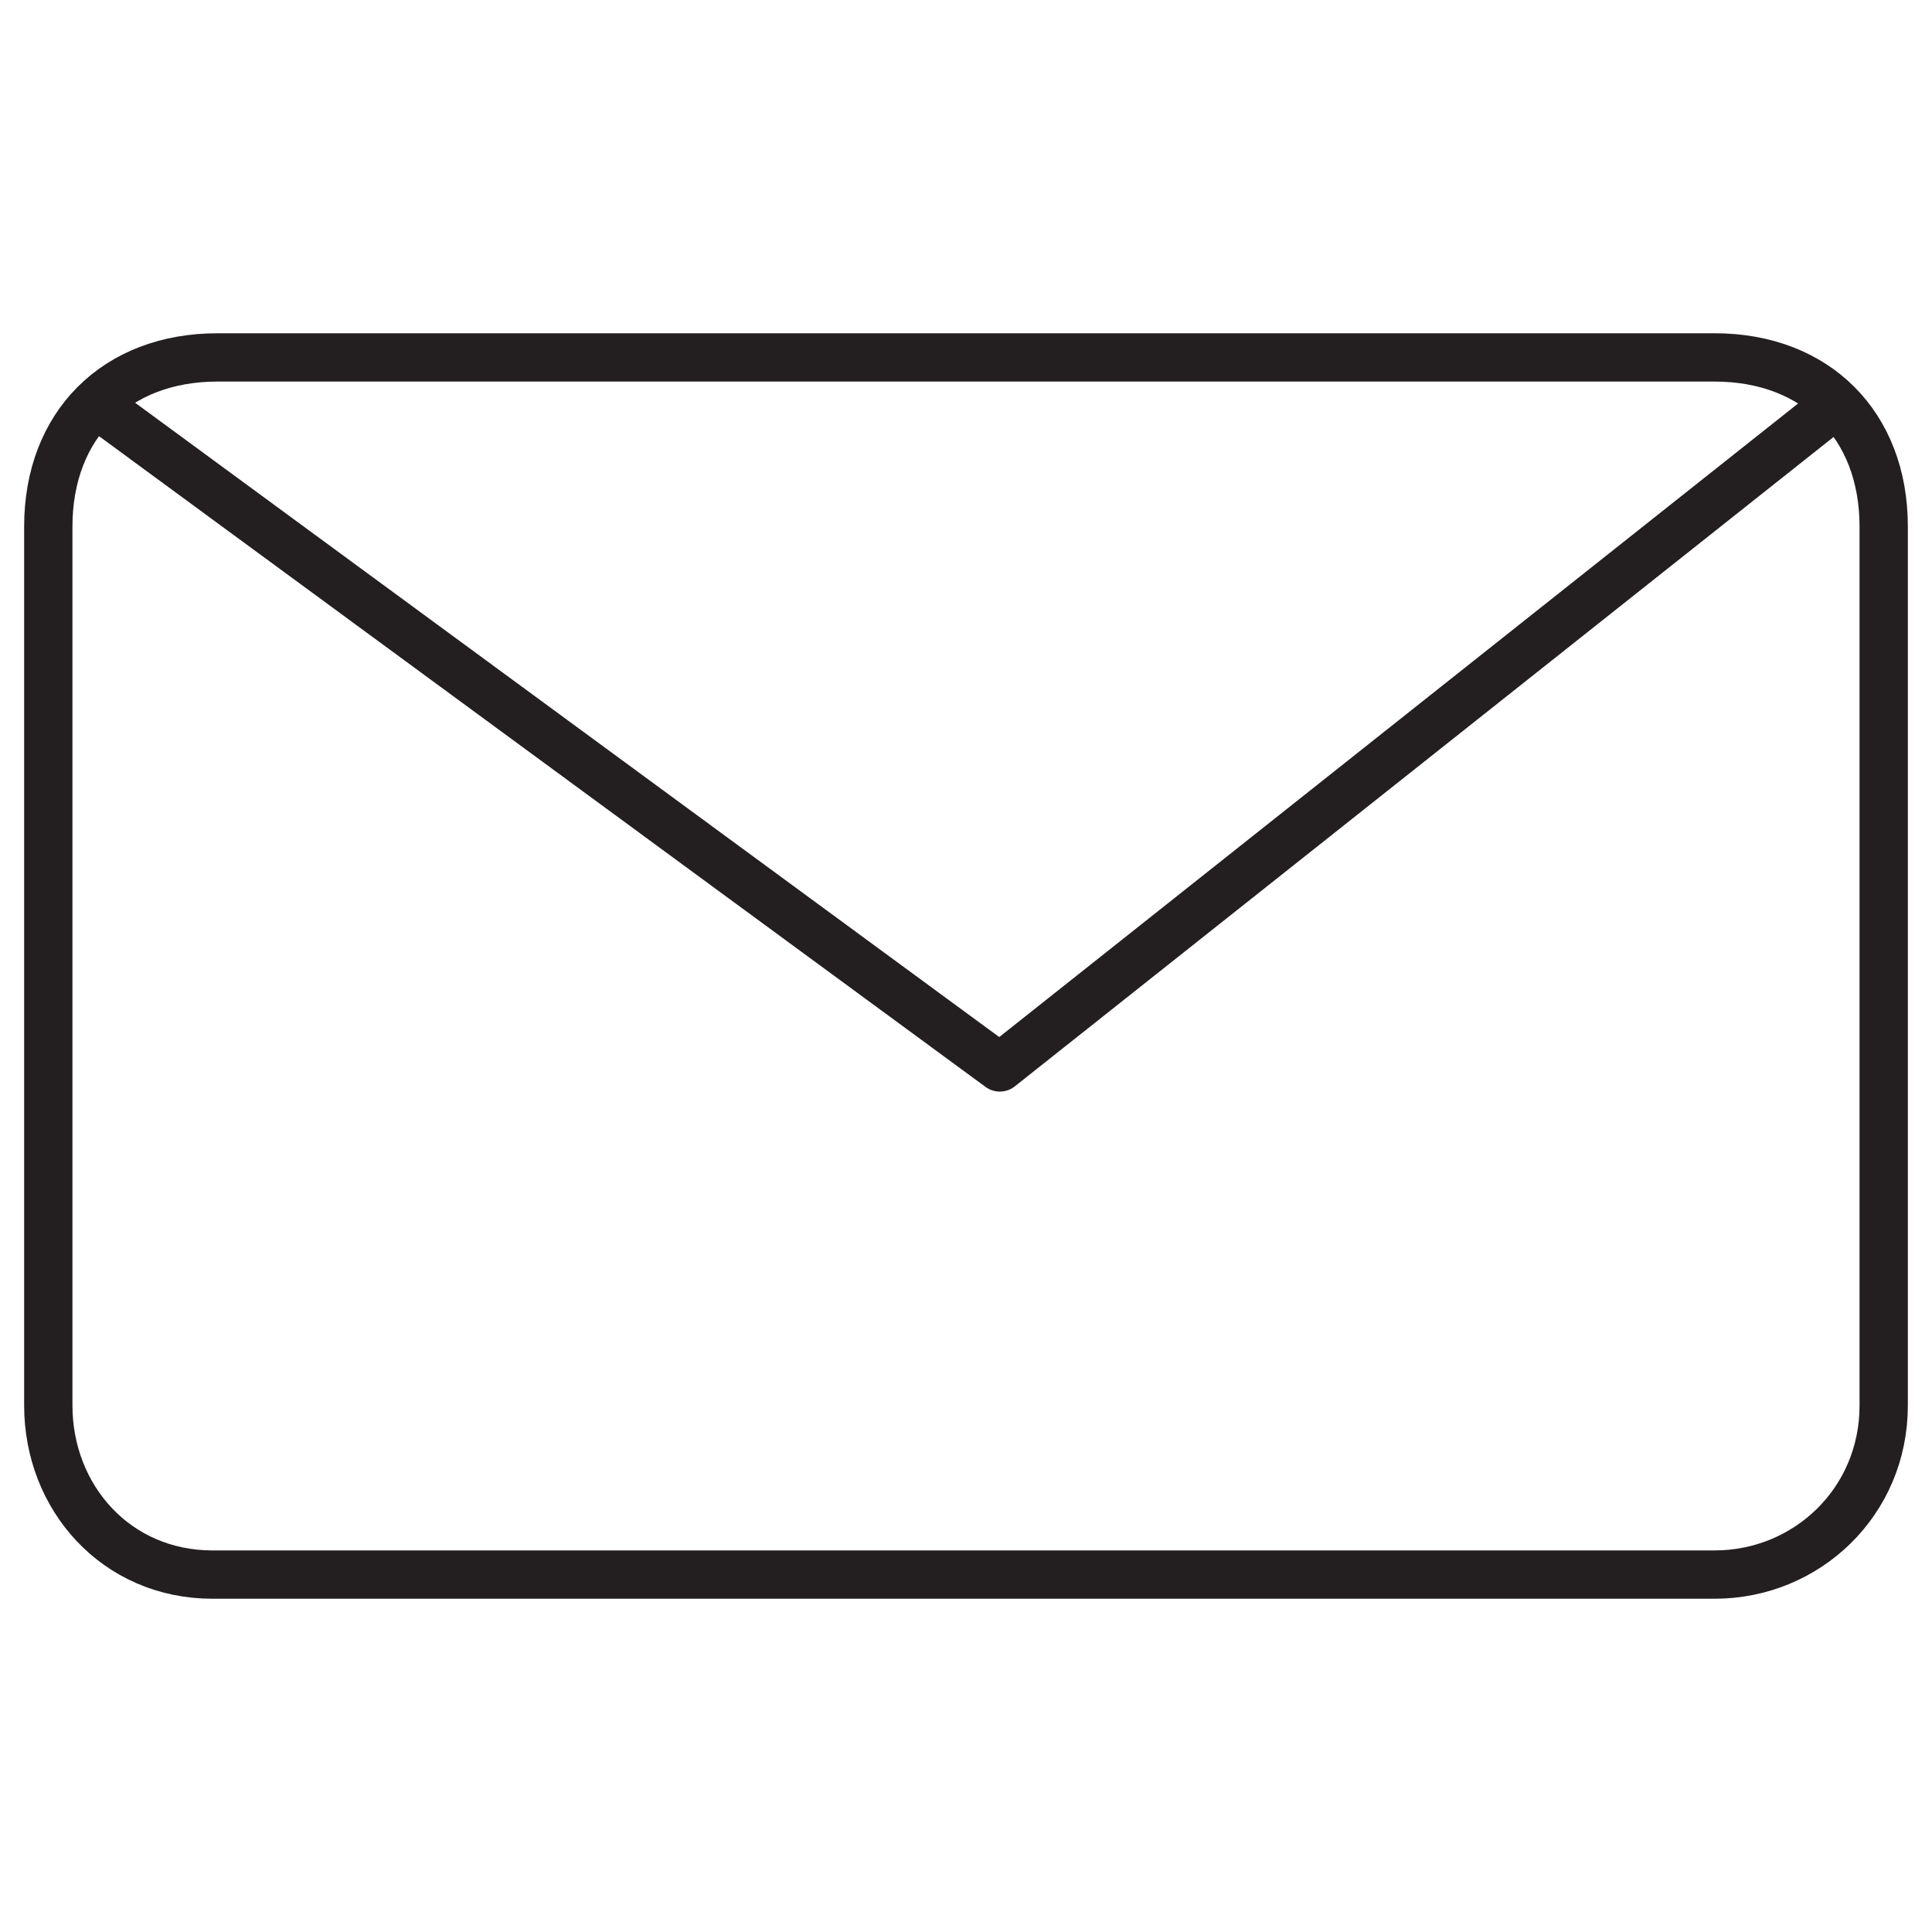
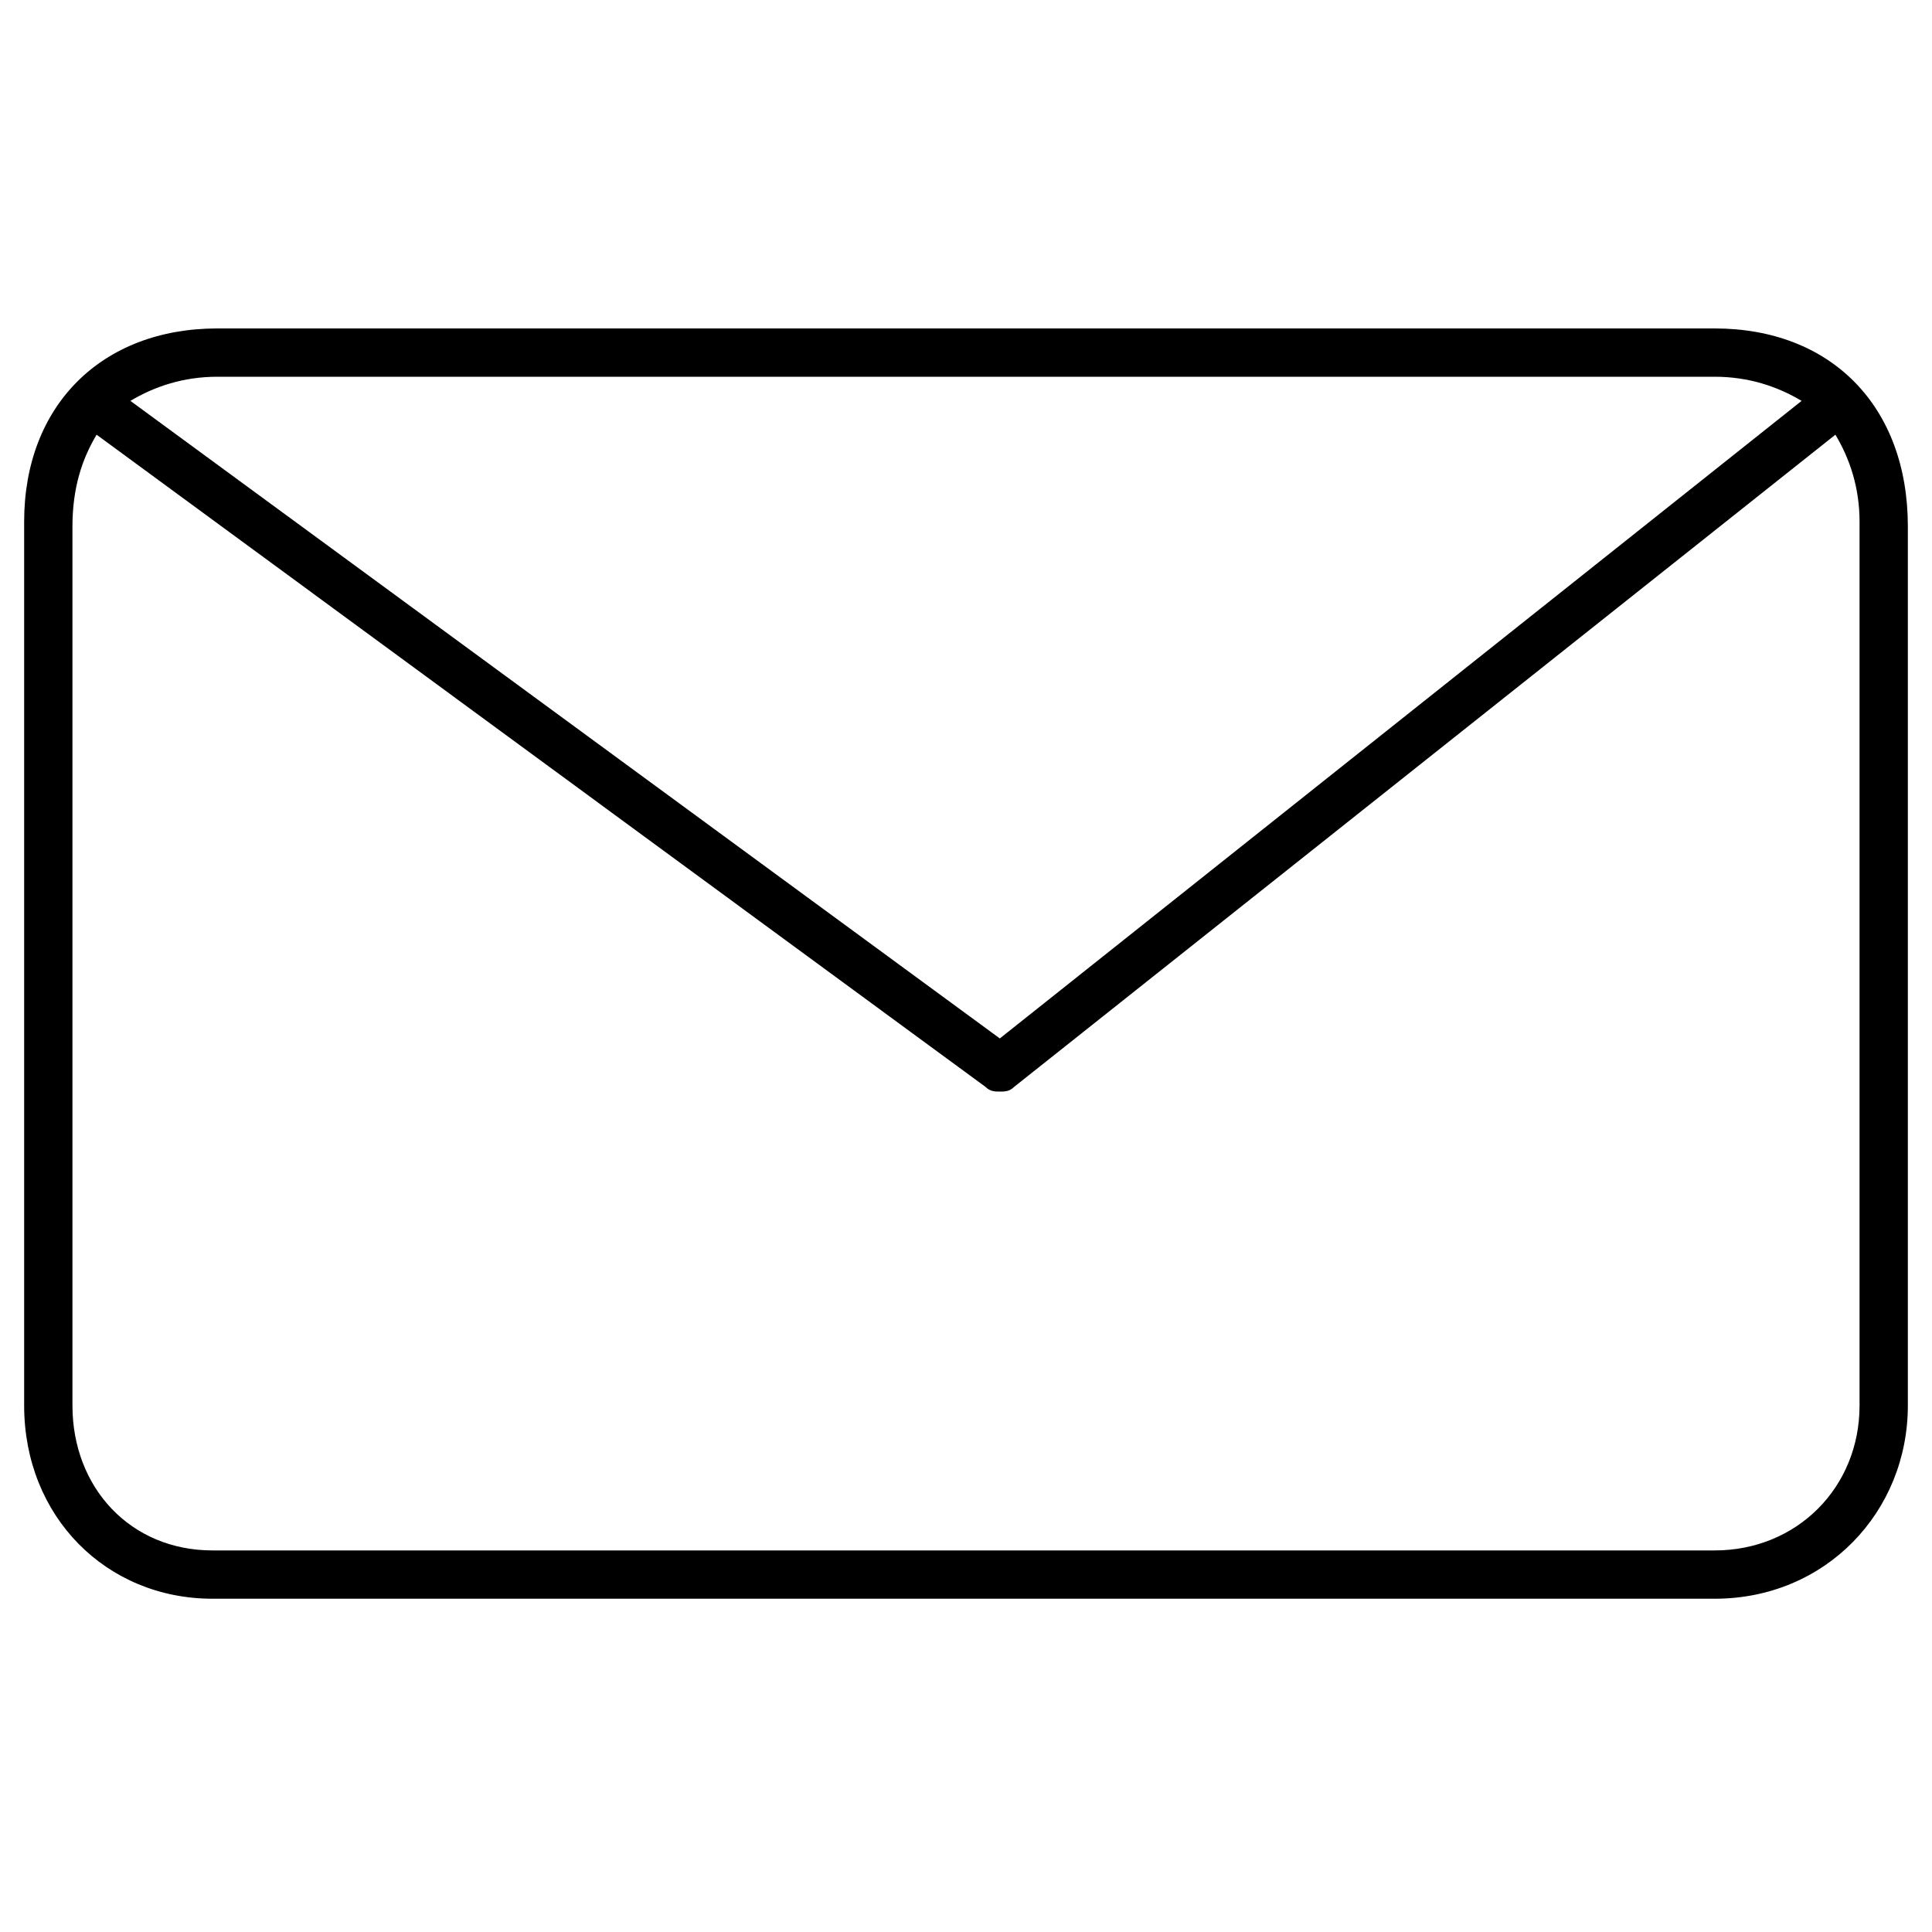
- <svg xmlns="http://www.w3.org/2000/svg" version="1.1" id="Layer_1" x="0px" y="0px" viewBox="0 0 40 40" enable-background="new 0 0 40 40" xml:space="preserve">
-   <g>
-     <path fill="none" stroke="#231F20" stroke-linecap="round" stroke-linejoin="round" stroke-miterlimit="10" d="M39,29.1   c0,2-1.6,3.5-3.5,3.5H4.4c-2,0-3.4-1.6-3.4-3.5V10.9c0-2.1,1.4-3.5,3.5-3.5h31c2.1,0,3.5,1.4,3.5,3.5V29.1z" />
-     <polyline fill="none" stroke="#231F20" stroke-linejoin="round" stroke-miterlimit="10" points="38.1,8.3 20.7,22.1 1.9,8.3  " />
-   </g>
+ <svg xmlns="http://www.w3.org/2000/svg" version="1.1" id="Layer_1" x="0px" y="0px" viewBox="0 0 40 40" style="enable-background:new 0 0 40 40;" xml:space="preserve">
+   <path d="M35.5,6.8h-31c-2.4,0-4,1.6-4,4v18.3c0,2.3,1.7,4,3.9,4h31.1c2.3,0,4-1.8,4-4V10.9C39.5,8.4,37.9,6.8,35.5,6.8z M35.5,7.8  c0.7,0,1.3,0.2,1.8,0.5L20.7,21.5L2.7,8.3C3.2,8,3.8,7.8,4.5,7.8H35.5z M38.5,29.1c0,1.7-1.3,3-3,3H4.4c-1.7,0-2.9-1.3-2.9-3V10.9  C1.5,10.1,1.7,9.5,2,9l18.4,13.5c0.1,0.1,0.2,0.1,0.3,0.1c0.1,0,0.2,0,0.3-0.1L38,9c0.3,0.5,0.5,1.1,0.5,1.8V29.1z" />
</svg>
